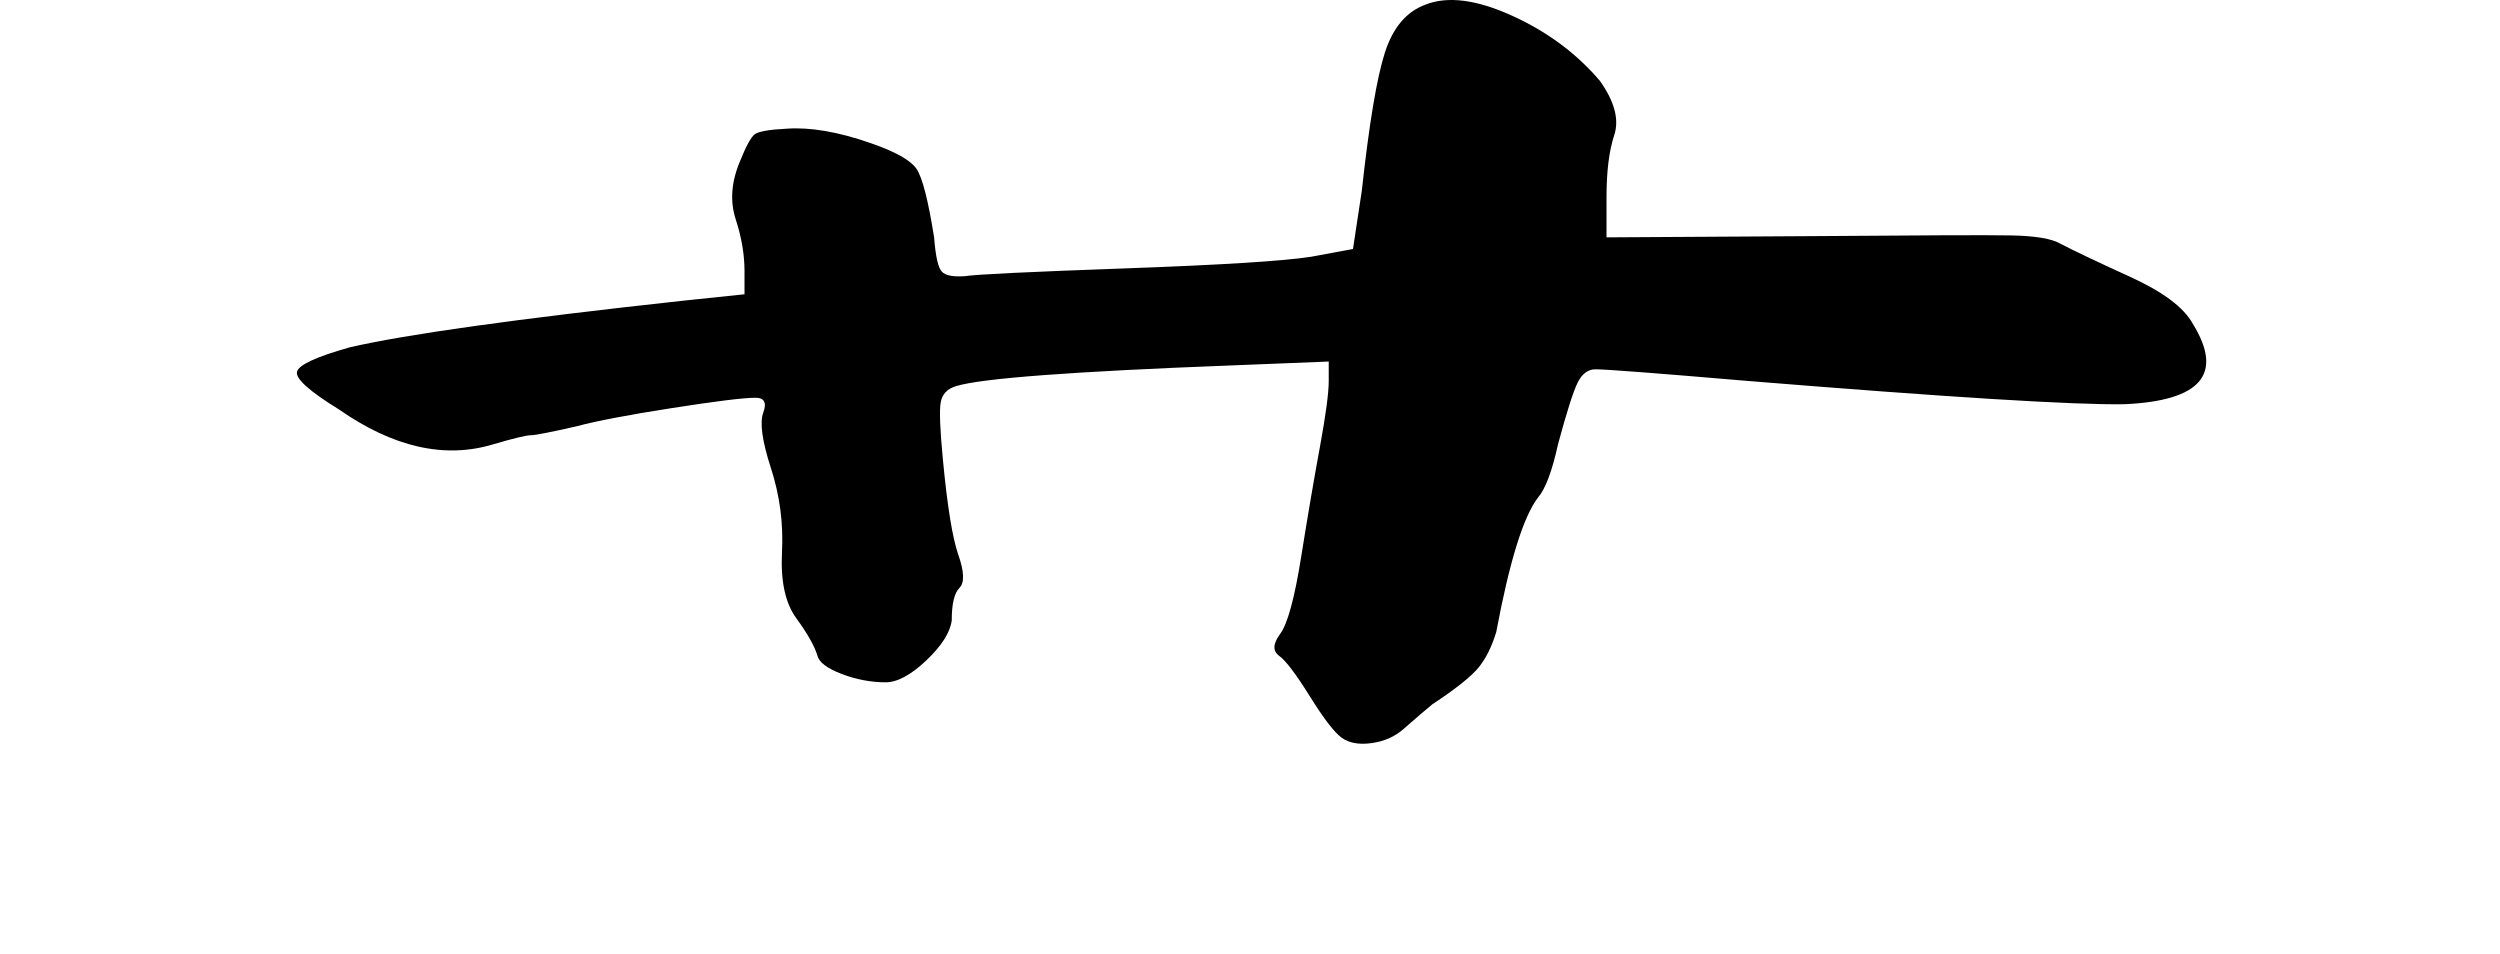
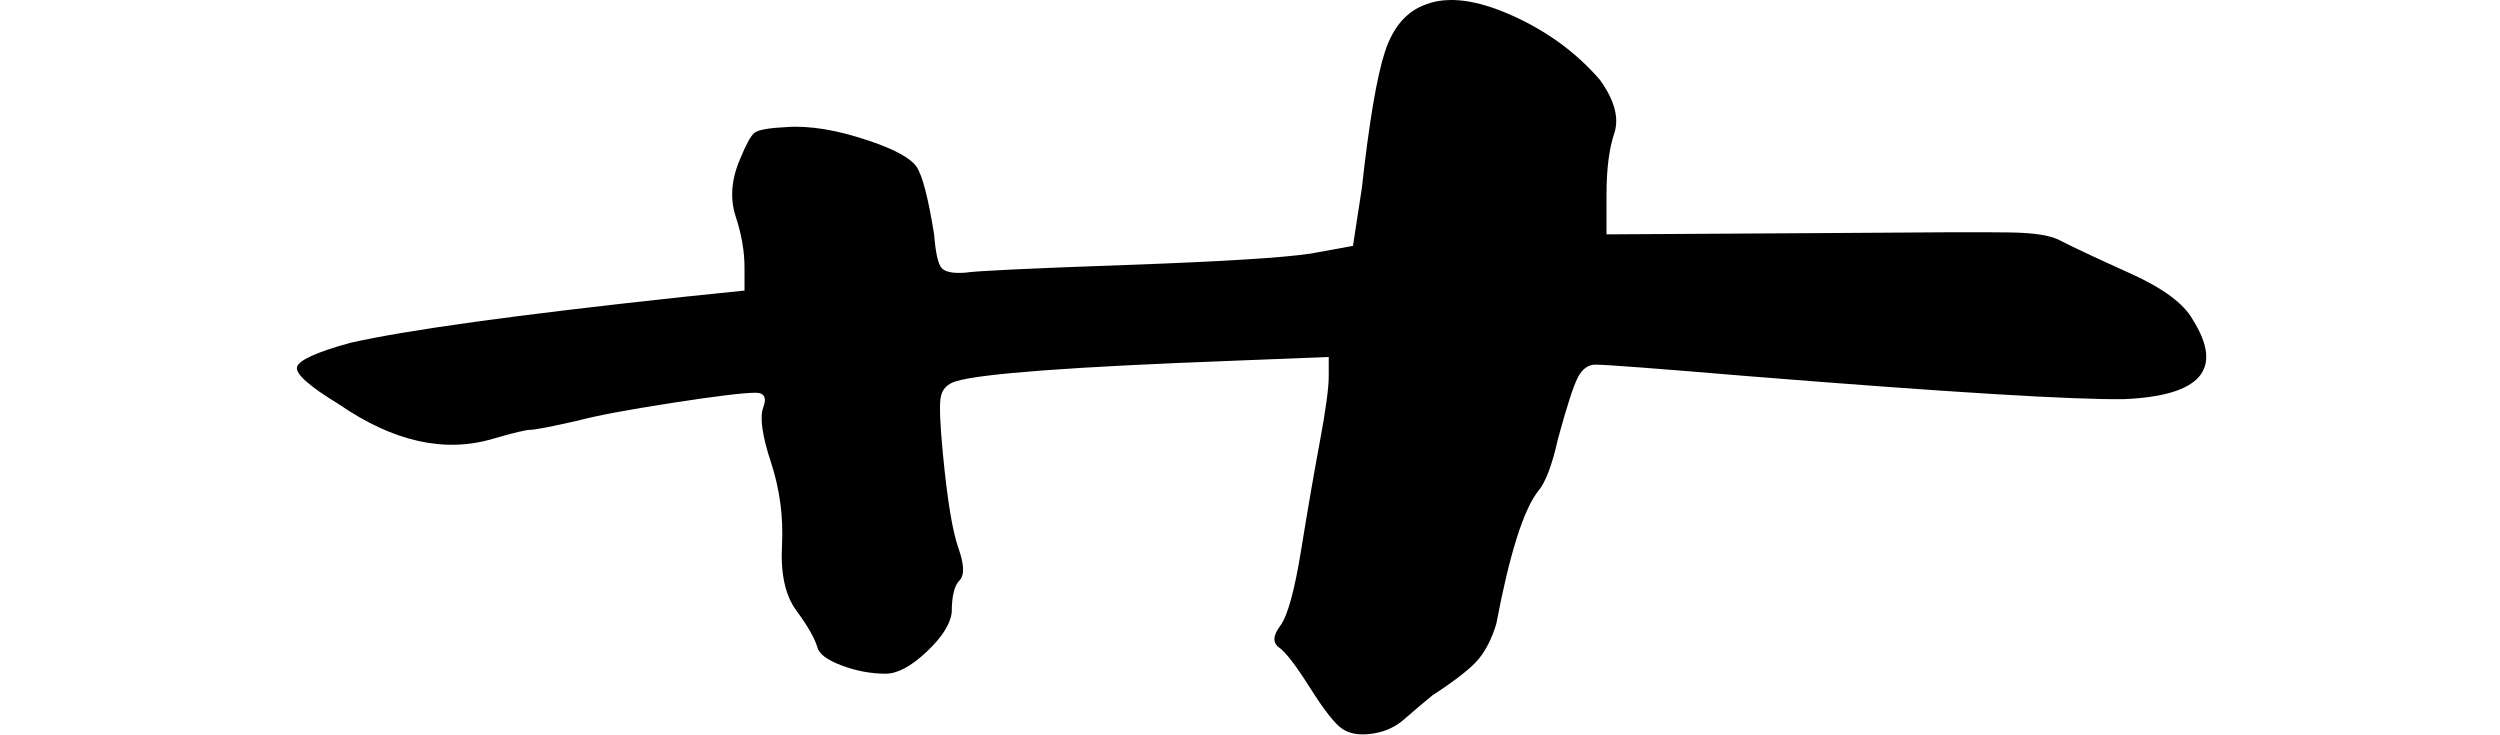
- <svg xmlns="http://www.w3.org/2000/svg" width="800px" height="305px" viewBox="0 0 800 305" version="1.1">
+ <svg xmlns="http://www.w3.org/2000/svg" width="800px" height="235px" viewBox="0 0 800 235" version="1.1">
  <g id="0_san_m" stroke="none" stroke-width="1" fill="none" fill-rule="evenodd">
    <g id="艹" transform="translate(95, 0)" fill="#000000" fill-rule="nonzero">
-       <path d="M361.234,1.452 C368.289,-1.307 377.46,-0.134 388.748,4.971 C400.035,10.075 409.442,17.043 416.967,25.873 C421.67,32.495 423.198,38.29 421.552,43.257 C419.906,48.224 419.083,54.846 419.083,63.124 L419.083,75.956 L488.219,75.542 C520.671,75.266 540.777,75.197 548.537,75.335 C556.297,75.473 561.588,76.369 564.41,78.025 C568.643,80.233 576.05,83.751 586.632,88.58 C597.214,93.409 603.916,98.444 606.738,103.687 C616.615,119.692 609.325,128.246 584.869,129.349 C568.878,129.625 528.666,127.142 464.233,121.899 C435.074,119.416 418.848,118.174 415.556,118.174 C413.204,118.174 411.323,119.554 409.912,122.313 C408.501,125.072 406.385,131.695 403.563,142.181 C401.681,150.735 399.565,156.391 397.213,159.151 C392.51,165.221 388.042,179.57 383.81,202.197 C382.399,206.888 380.517,210.682 378.166,213.58 C375.814,216.477 370.876,220.409 363.351,225.376 C360.999,227.307 357.942,229.929 354.18,233.24 C351.358,235.724 347.948,237.241 343.95,237.793 C339.953,238.345 336.778,237.793 334.427,236.137 C332.075,234.482 328.665,230.067 324.197,222.892 C319.729,215.718 316.437,211.372 314.321,209.854 C312.204,208.337 312.322,205.991 314.673,202.818 C317.025,199.645 319.259,191.435 321.375,178.19 C323.492,164.945 325.491,153.218 327.372,143.008 C329.253,132.799 330.194,125.762 330.194,121.899 L330.194,115.691 L299.153,116.932 C248.359,118.864 218.965,121.071 210.969,123.555 C208.147,124.383 206.501,126.107 206.031,128.729 C205.561,131.35 205.796,137.49 206.736,147.147 C208.147,162.048 209.793,172.189 211.675,177.57 C213.556,182.95 213.674,186.469 212.027,188.124 C210.381,189.78 209.558,193.229 209.558,198.472 C209.088,202.335 206.384,206.612 201.445,211.303 C196.507,215.994 192.157,218.339 188.394,218.339 C183.691,218.339 178.988,217.443 174.285,215.649 C169.582,213.855 166.995,211.855 166.525,209.647 C165.584,206.612 163.35,202.68 159.823,197.851 C156.295,193.022 154.767,185.986 155.237,176.742 C155.707,167.498 154.532,158.53 151.71,149.838 C148.888,141.146 148.065,135.213 149.241,132.04 C150.416,128.867 149.593,127.28 146.771,127.28 C143.009,127.28 134.073,128.384 119.964,130.591 C105.854,132.799 95.742,134.73 89.628,136.386 C81.163,138.317 76.224,139.283 74.813,139.283 C73.403,139.283 69.405,140.249 62.82,142.181 C47.3,146.872 30.839,143.146 13.438,131.005 C4.031,125.21 -0.437,121.209 0.034,119.002 C0.504,116.794 6.148,114.173 16.965,111.138 C34.837,106.999 70.345,102.032 123.491,96.237 L143.244,94.167 L143.244,86.717 C143.244,81.474 142.303,75.956 140.422,70.161 C138.541,64.366 139.011,58.158 141.833,51.535 C143.714,46.844 145.243,44.016 146.419,43.05 C147.594,42.084 151.004,41.463 156.648,41.187 C164.173,40.635 173.109,42.153 183.456,45.74 C191.451,48.5 196.39,51.259 198.271,54.018 C200.152,56.778 202.033,64.09 203.915,75.956 C204.385,82.026 205.208,85.682 206.384,86.924 C207.559,88.166 210.029,88.649 213.791,88.373 C217.083,87.821 234.132,86.993 264.938,85.889 C295.743,84.786 315.614,83.544 324.55,82.164 L337.954,79.681 L340.776,61.055 C343.127,39.532 345.597,24.769 348.183,16.767 C350.77,8.765 355.12,3.66 361.234,1.452 Z" />
+       <path d="M361.234,1.434 C368.289,-1.291 377.46,-0.133 388.748,4.908 C400.035,9.948 409.442,16.828 416.967,25.547 C421.67,32.086 423.198,37.807 421.552,42.712 C419.906,47.616 419.083,54.155 419.083,62.329 L419.083,74.998 L488.219,74.589 C520.671,74.317 540.777,74.249 548.537,74.385 C556.297,74.521 561.588,75.407 564.41,77.042 C568.643,79.221 576.05,82.695 586.632,87.463 C597.214,92.231 603.916,97.204 606.738,102.38 C616.615,118.183 609.325,126.629 584.869,127.719 C568.878,127.991 528.666,125.539 464.233,120.363 C435.074,117.91 418.848,116.684 415.556,116.684 C413.204,116.684 411.323,118.047 409.912,120.771 C408.501,123.496 406.385,130.035 403.563,140.388 C401.681,148.835 399.565,154.42 397.213,157.145 C392.51,163.139 388.042,177.307 383.81,199.648 C382.399,204.28 380.517,208.026 378.166,210.887 C375.814,213.748 370.876,217.631 363.351,222.535 C360.999,224.442 357.942,227.031 354.18,230.3 C351.358,232.752 347.948,234.251 343.95,234.796 C339.953,235.341 336.778,234.796 334.427,233.161 C332.075,231.526 328.665,227.167 324.197,220.083 C319.729,212.999 316.437,208.708 314.321,207.209 C312.204,205.711 312.322,203.395 314.673,200.261 C317.025,197.128 319.259,189.022 321.375,175.944 C323.492,162.866 325.491,151.287 327.372,141.206 C329.253,131.125 330.194,124.177 330.194,120.363 L330.194,114.232 L299.153,115.458 C248.359,117.366 218.965,119.545 210.969,121.997 C208.147,122.815 206.501,124.518 206.031,127.106 C205.561,129.694 205.796,135.757 206.736,145.293 C208.147,160.005 209.793,170.018 211.675,175.331 C213.556,180.644 213.674,184.118 212.027,185.753 C210.381,187.388 209.558,190.793 209.558,195.97 C209.088,199.785 206.384,204.008 201.445,208.64 C196.507,213.271 192.157,215.587 188.394,215.587 C183.691,215.587 178.988,214.702 174.285,212.931 C169.582,211.16 166.995,209.184 166.525,207.005 C165.584,204.008 163.35,200.125 159.823,195.357 C156.295,190.589 154.767,183.641 155.237,174.514 C155.707,165.387 154.532,156.532 151.71,147.949 C148.888,139.367 148.065,133.509 149.241,130.376 C150.416,127.242 149.593,125.676 146.771,125.676 C143.009,125.676 134.073,126.765 119.964,128.945 C105.854,131.125 95.742,133.032 89.628,134.667 C81.163,136.574 76.224,137.528 74.813,137.528 C73.403,137.528 69.405,138.481 62.82,140.388 C47.3,145.02 30.839,141.342 13.438,129.354 C4.031,123.632 -0.437,119.681 0.034,117.502 C0.504,115.322 6.148,112.734 16.965,109.737 C34.837,105.65 70.345,100.746 123.491,95.024 L143.244,92.98 L143.244,85.624 C143.244,80.447 142.303,74.998 140.422,69.276 C138.541,63.555 139.011,57.424 141.833,50.885 C143.714,46.254 145.243,43.461 146.419,42.507 C147.594,41.554 151.004,40.941 156.648,40.668 C164.173,40.123 173.109,41.622 183.456,45.164 C191.451,47.888 196.39,50.613 198.271,53.338 C200.152,56.062 202.033,63.282 203.915,74.998 C204.385,80.992 205.208,84.602 206.384,85.828 C207.559,87.054 210.029,87.531 213.791,87.259 C217.083,86.714 234.132,85.896 264.938,84.807 C295.743,83.717 315.614,82.491 324.55,81.128 L337.954,78.676 L340.776,60.285 C343.127,39.033 345.597,24.457 348.183,16.556 C350.77,8.654 355.12,3.614 361.234,1.434 Z" />
    </g>
  </g>
</svg>
